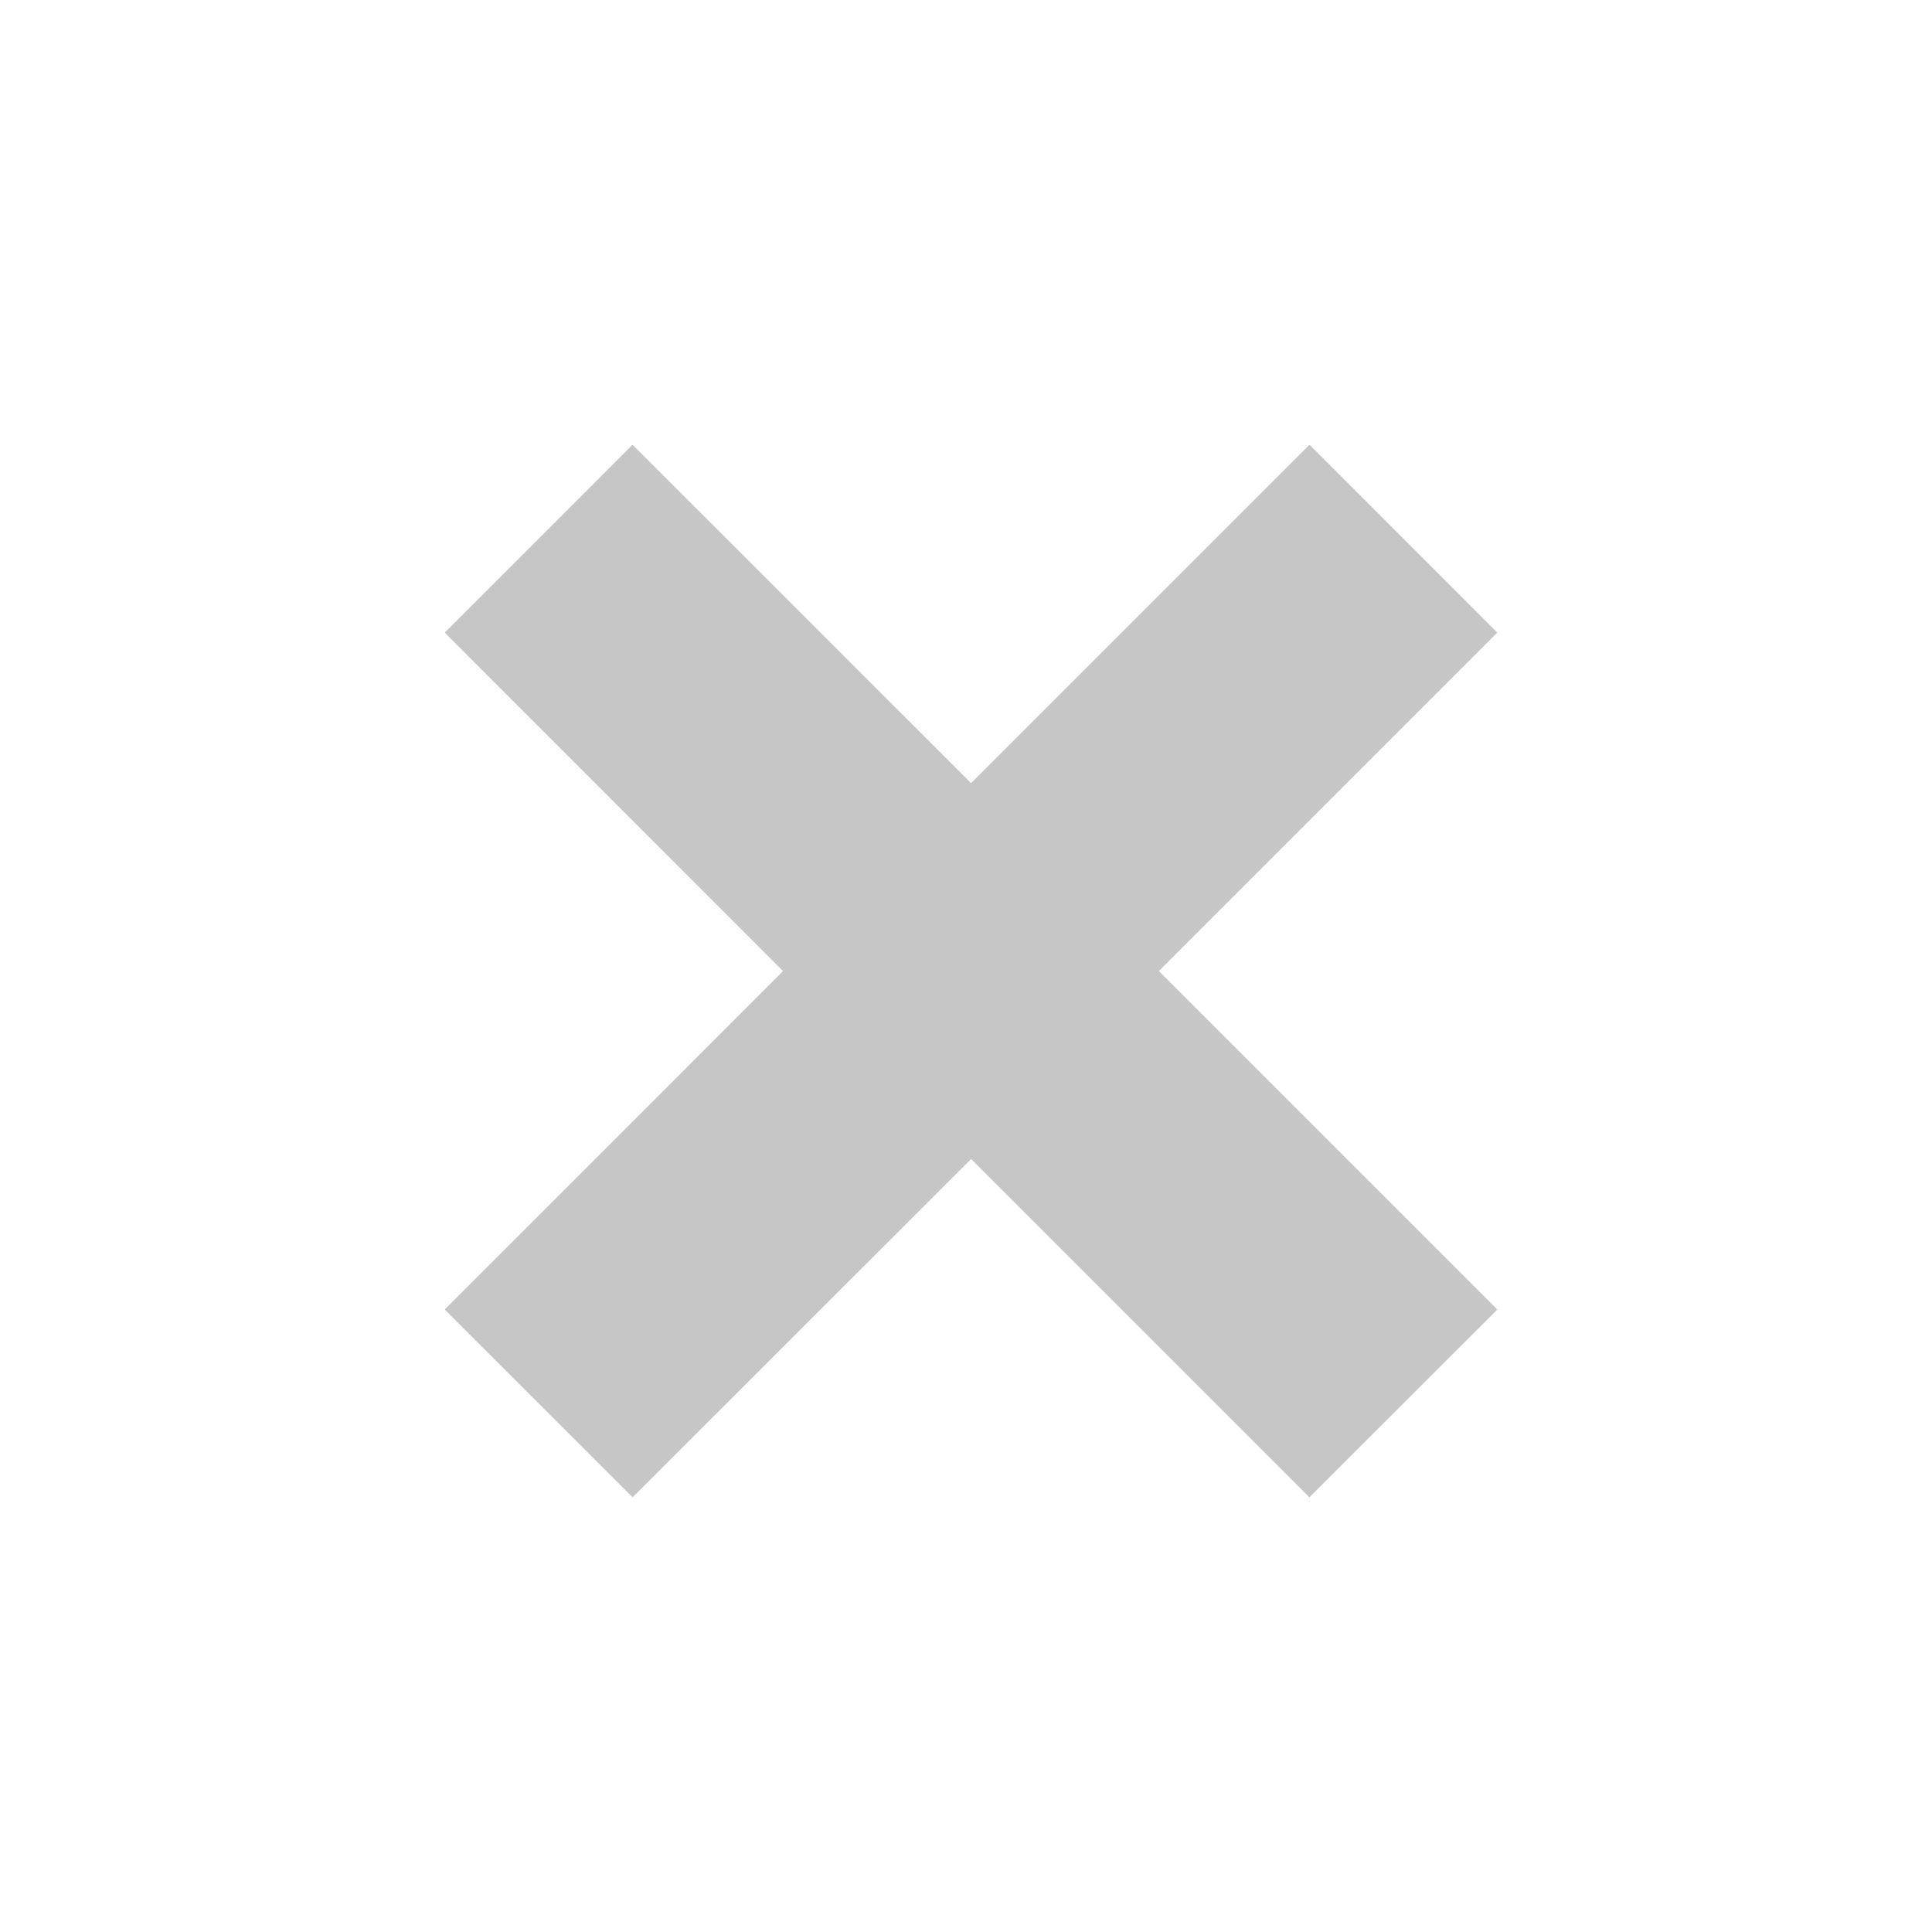
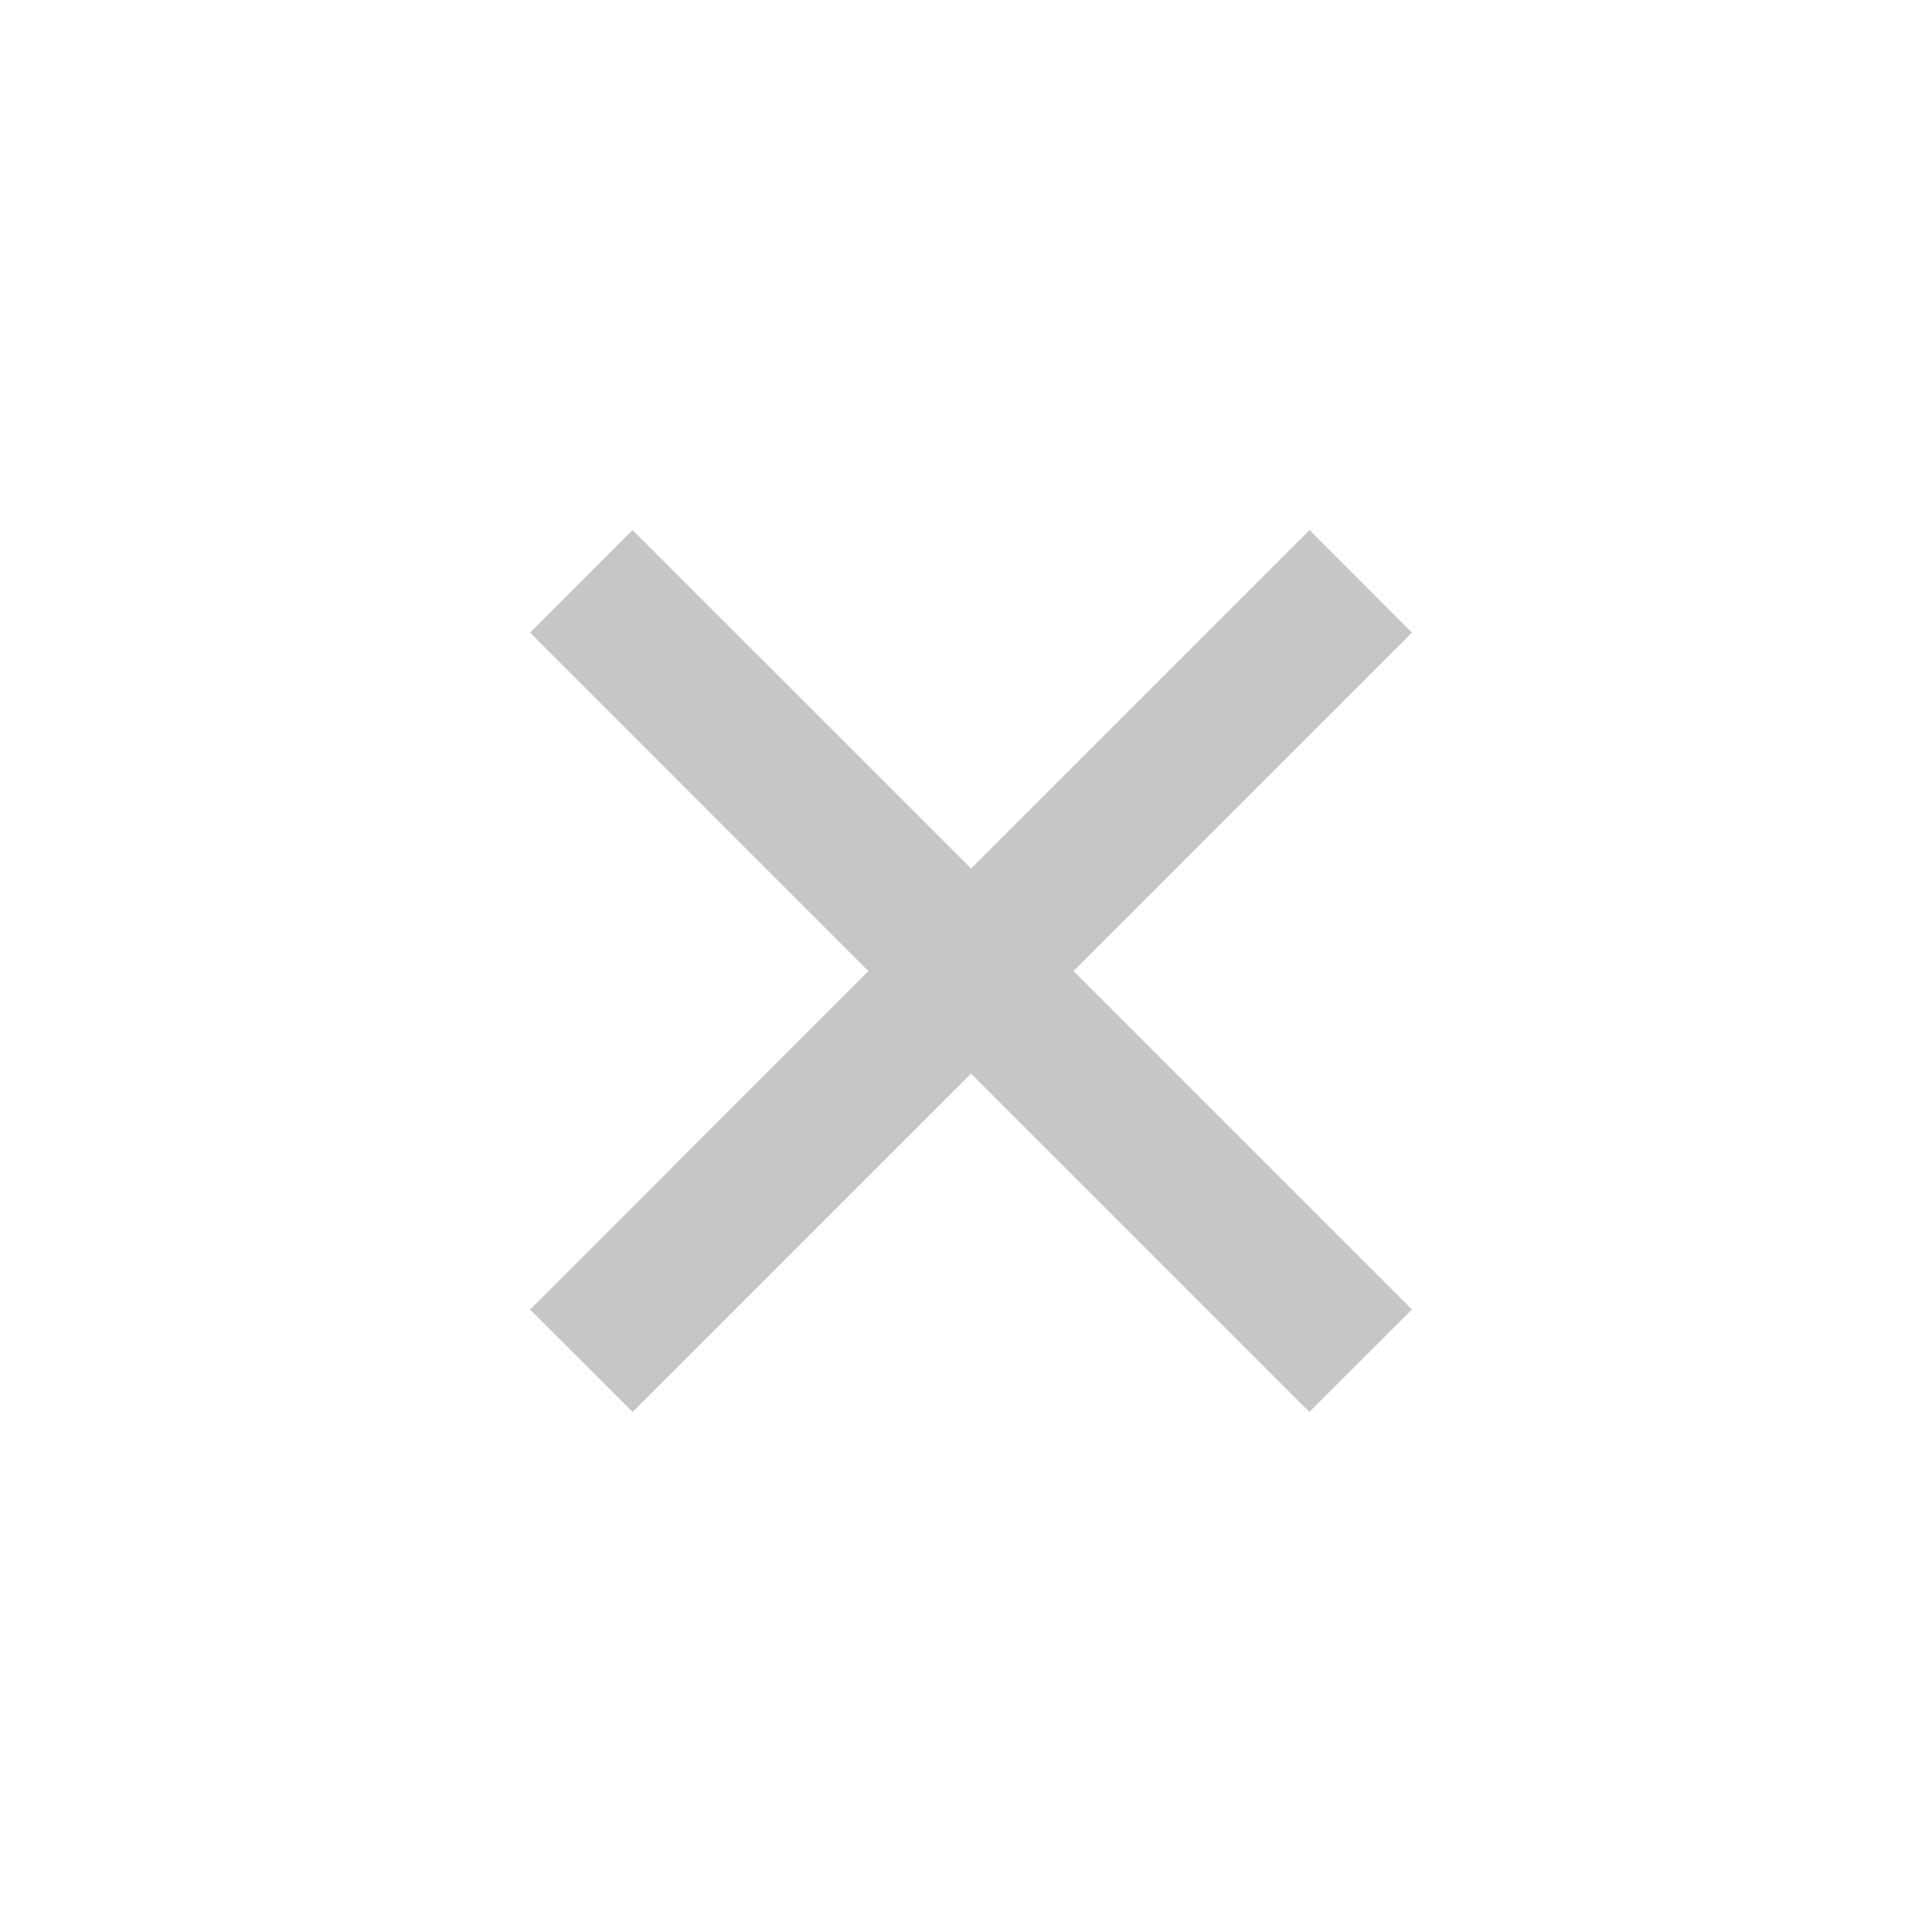
- <svg xmlns="http://www.w3.org/2000/svg" width="16" height="16" viewBox="3 3 16 16" enable-background="new 3 3 16 16">
-   <polygon fill="rgba(0,0,0,0.225)" points="12.597,11.042 15.4,13.845 13.844,15.4 11.042,12.598 8.239,15.4 6.683,13.845 9.485,11.042 6.683,8.239 8.238,6.683 11.042,9.486 13.845,6.683 15.4,8.239" />
+ <svg xmlns="http://www.w3.org/2000/svg" width="16" height="16" viewBox="0 0 16 16" enable-background="new 0 0 16 16">
+   <polygon fill="rgba(0,0,0,0.225)" points="8.89,8.042 11.693,5.239 10.845,4.39 8.042,7.193 5.238,4.39 4.39,5.239    7.192,8.042 4.39,10.845 5.239,11.693 8.042,8.891 10.844,11.693 11.693,10.845" />
</svg>
